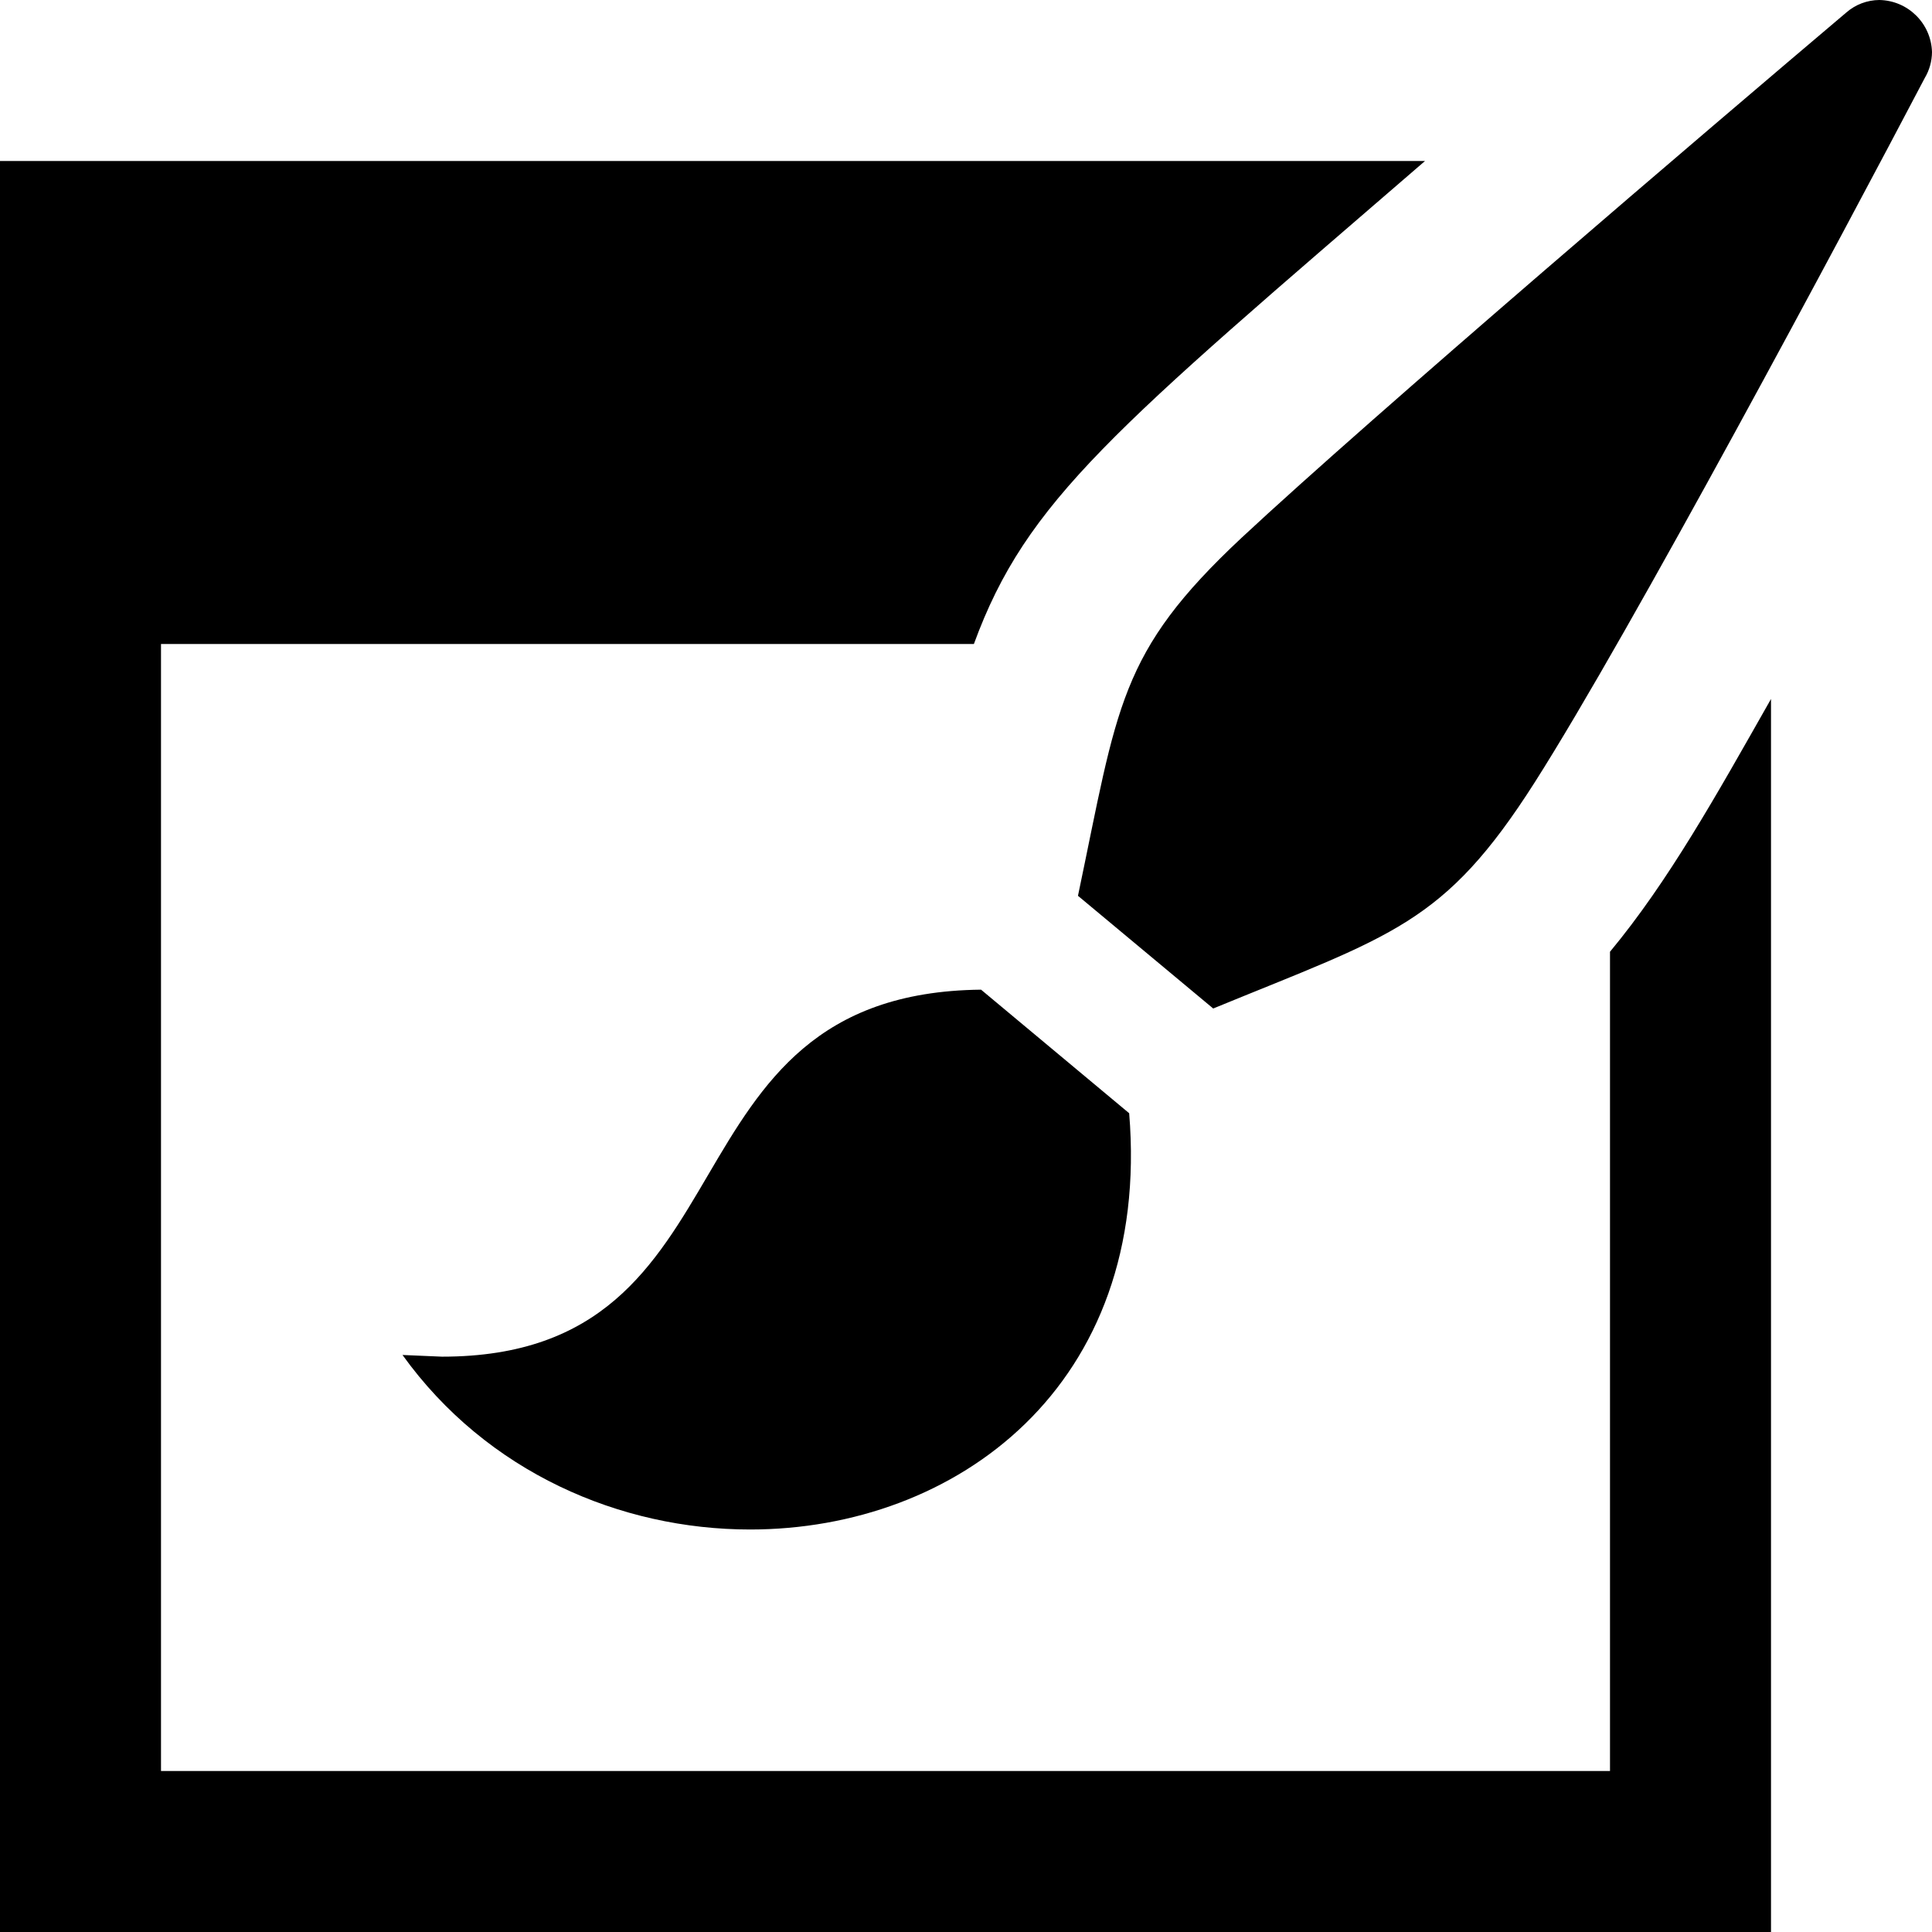
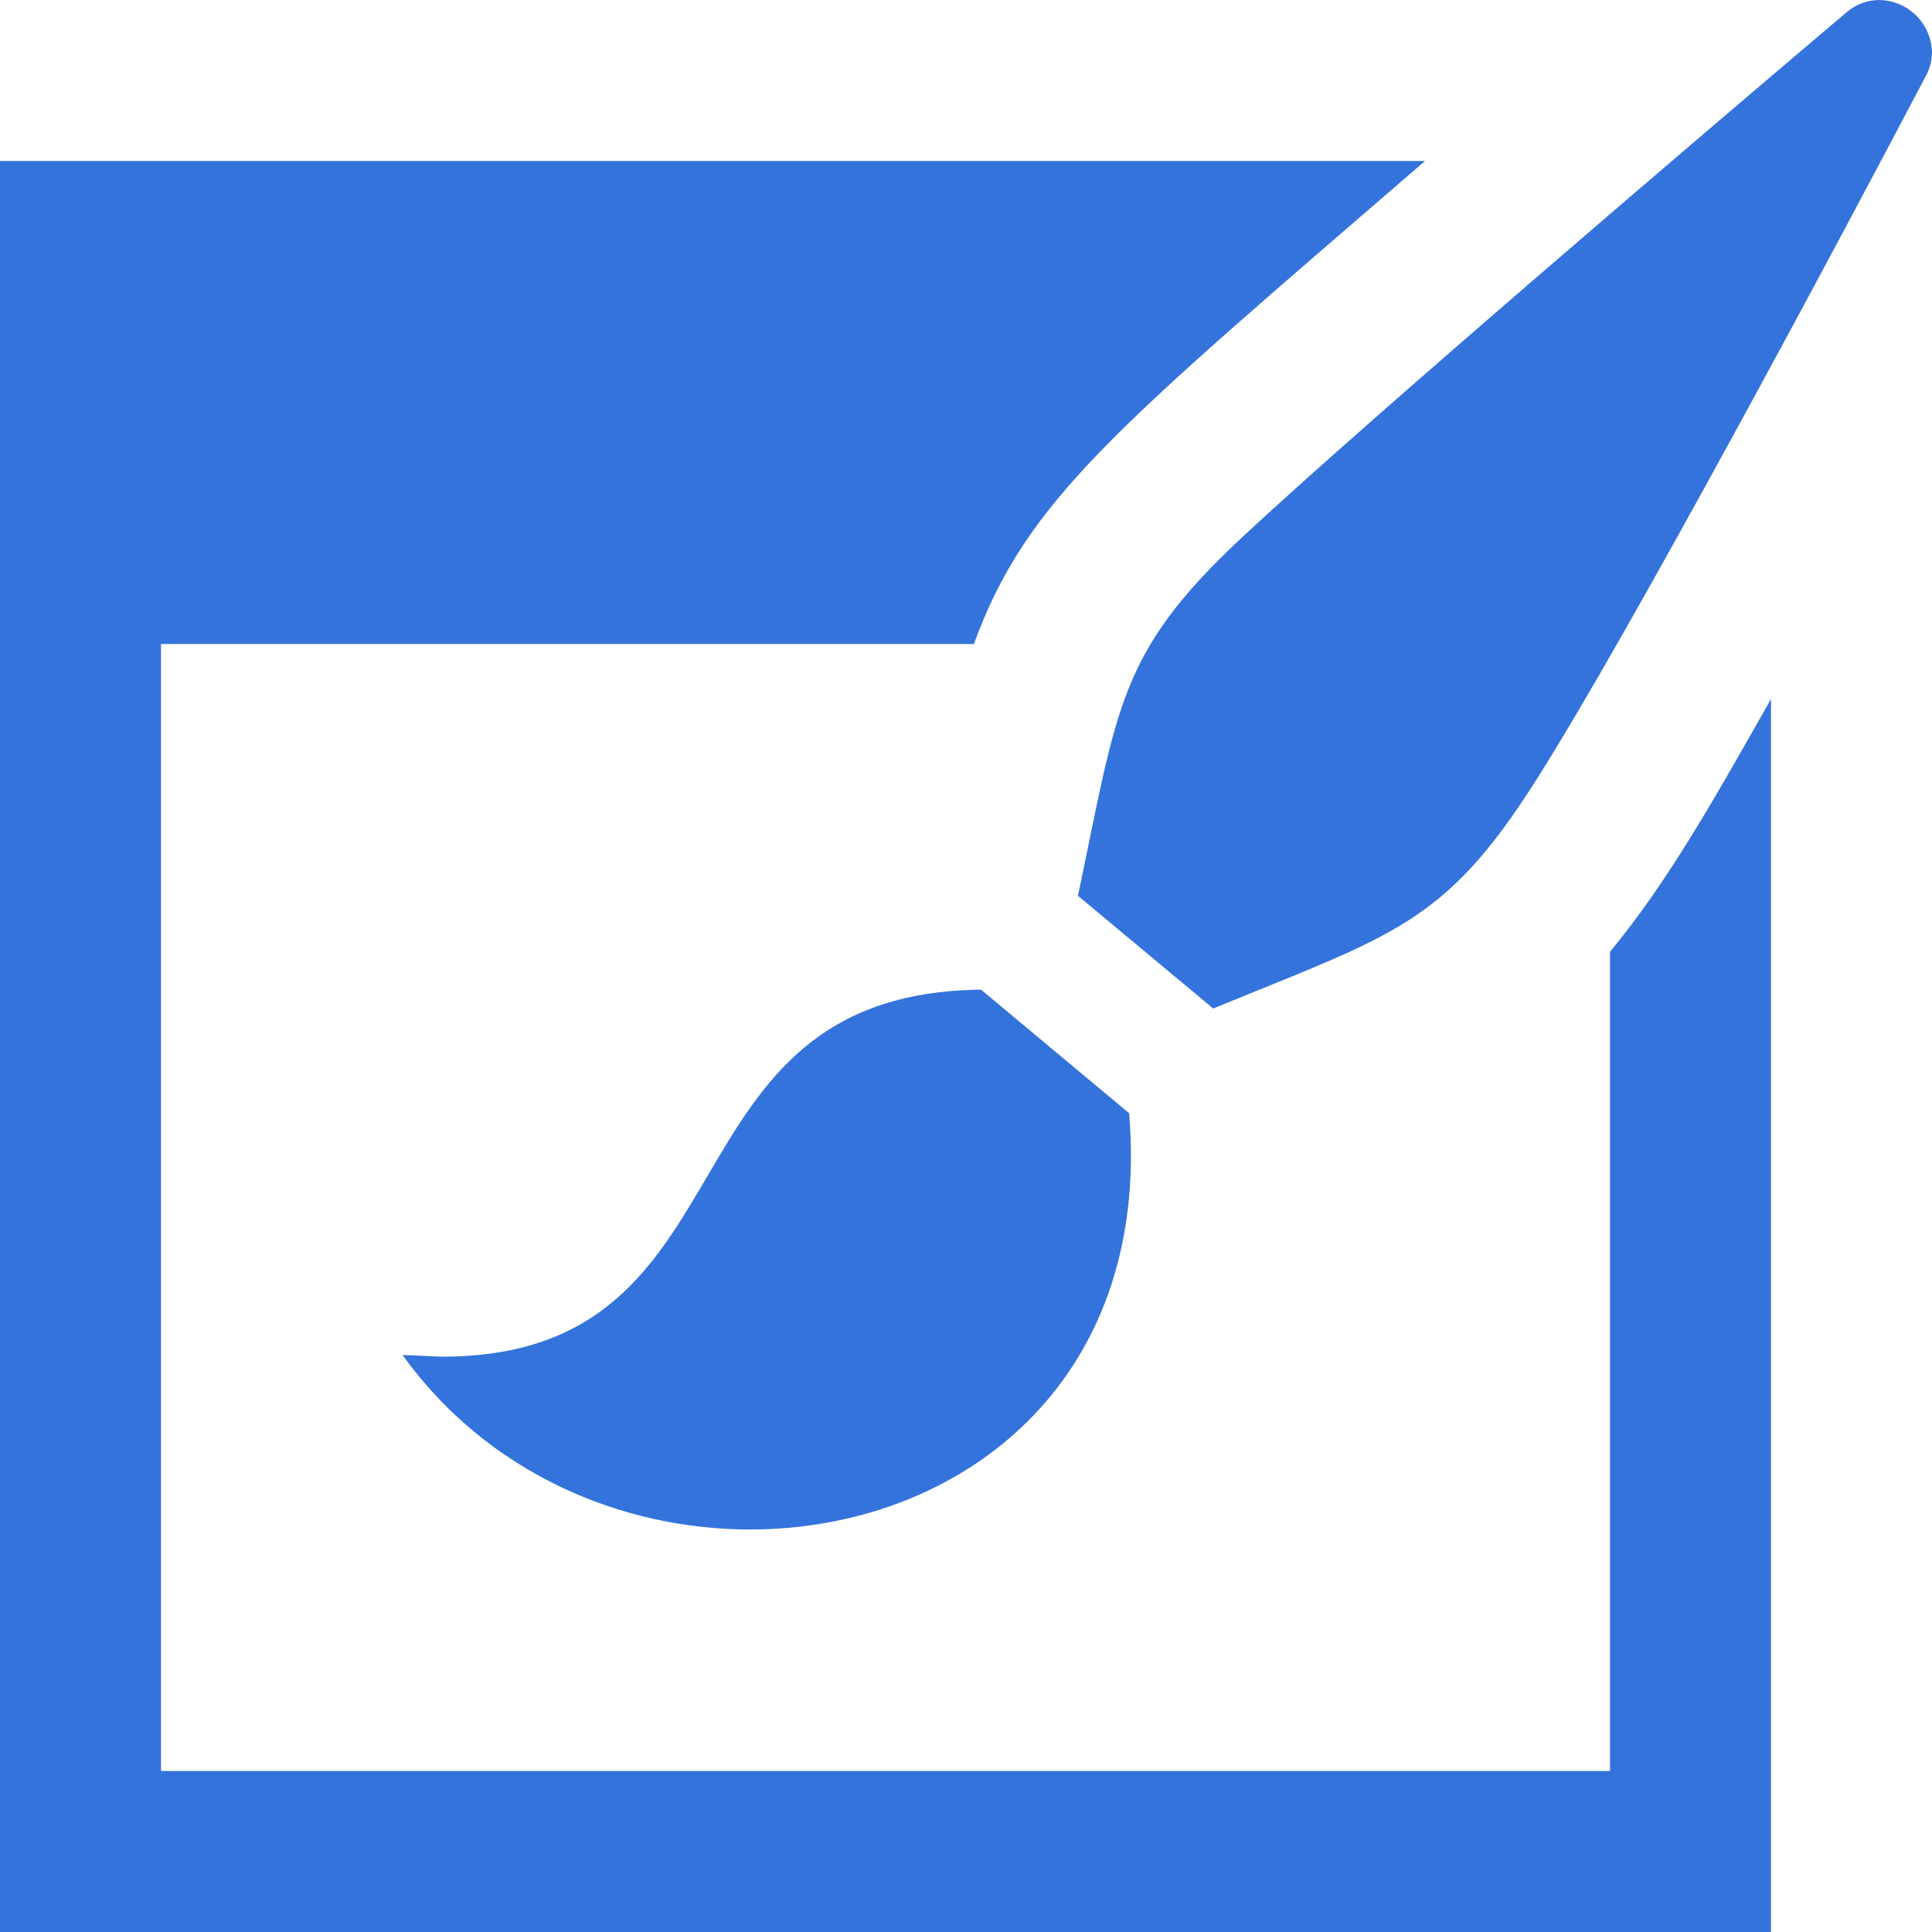
- <svg xmlns="http://www.w3.org/2000/svg" viewBox="0 0 24 24">
+ <svg xmlns="http://www.w3.org/2000/svg" viewBox="0 0 24 24" fill="#3473db">
  <path d="M9.318 19C7.707 19 6.049 18.291 5 16.832l.491.021c3.979 0 2.612-4.516 6.696-4.559l1.84 1.535C14.307 17.222 11.871 19 9.318 19zm9.748-9.283c1.186-1.862 3.832-6.82 4.844-8.748A.639.639 0 0 0 24 .646.666.666 0 0 0 23.344 0a.63.63 0 0 0-.408.155c-1.67 1.413-5.898 5.02-7.512 6.525-1.531 1.432-1.537 2.087-2.033 4.448l1.68 1.4c2.226-.915 2.867-1.04 3.995-2.811zM20 11.823V22H2V8h10.098c.654-1.789 1.74-2.664 5.604-6H0v22h22V8.683c-.689 1.215-1.275 2.266-2 3.14z" />
</svg>
